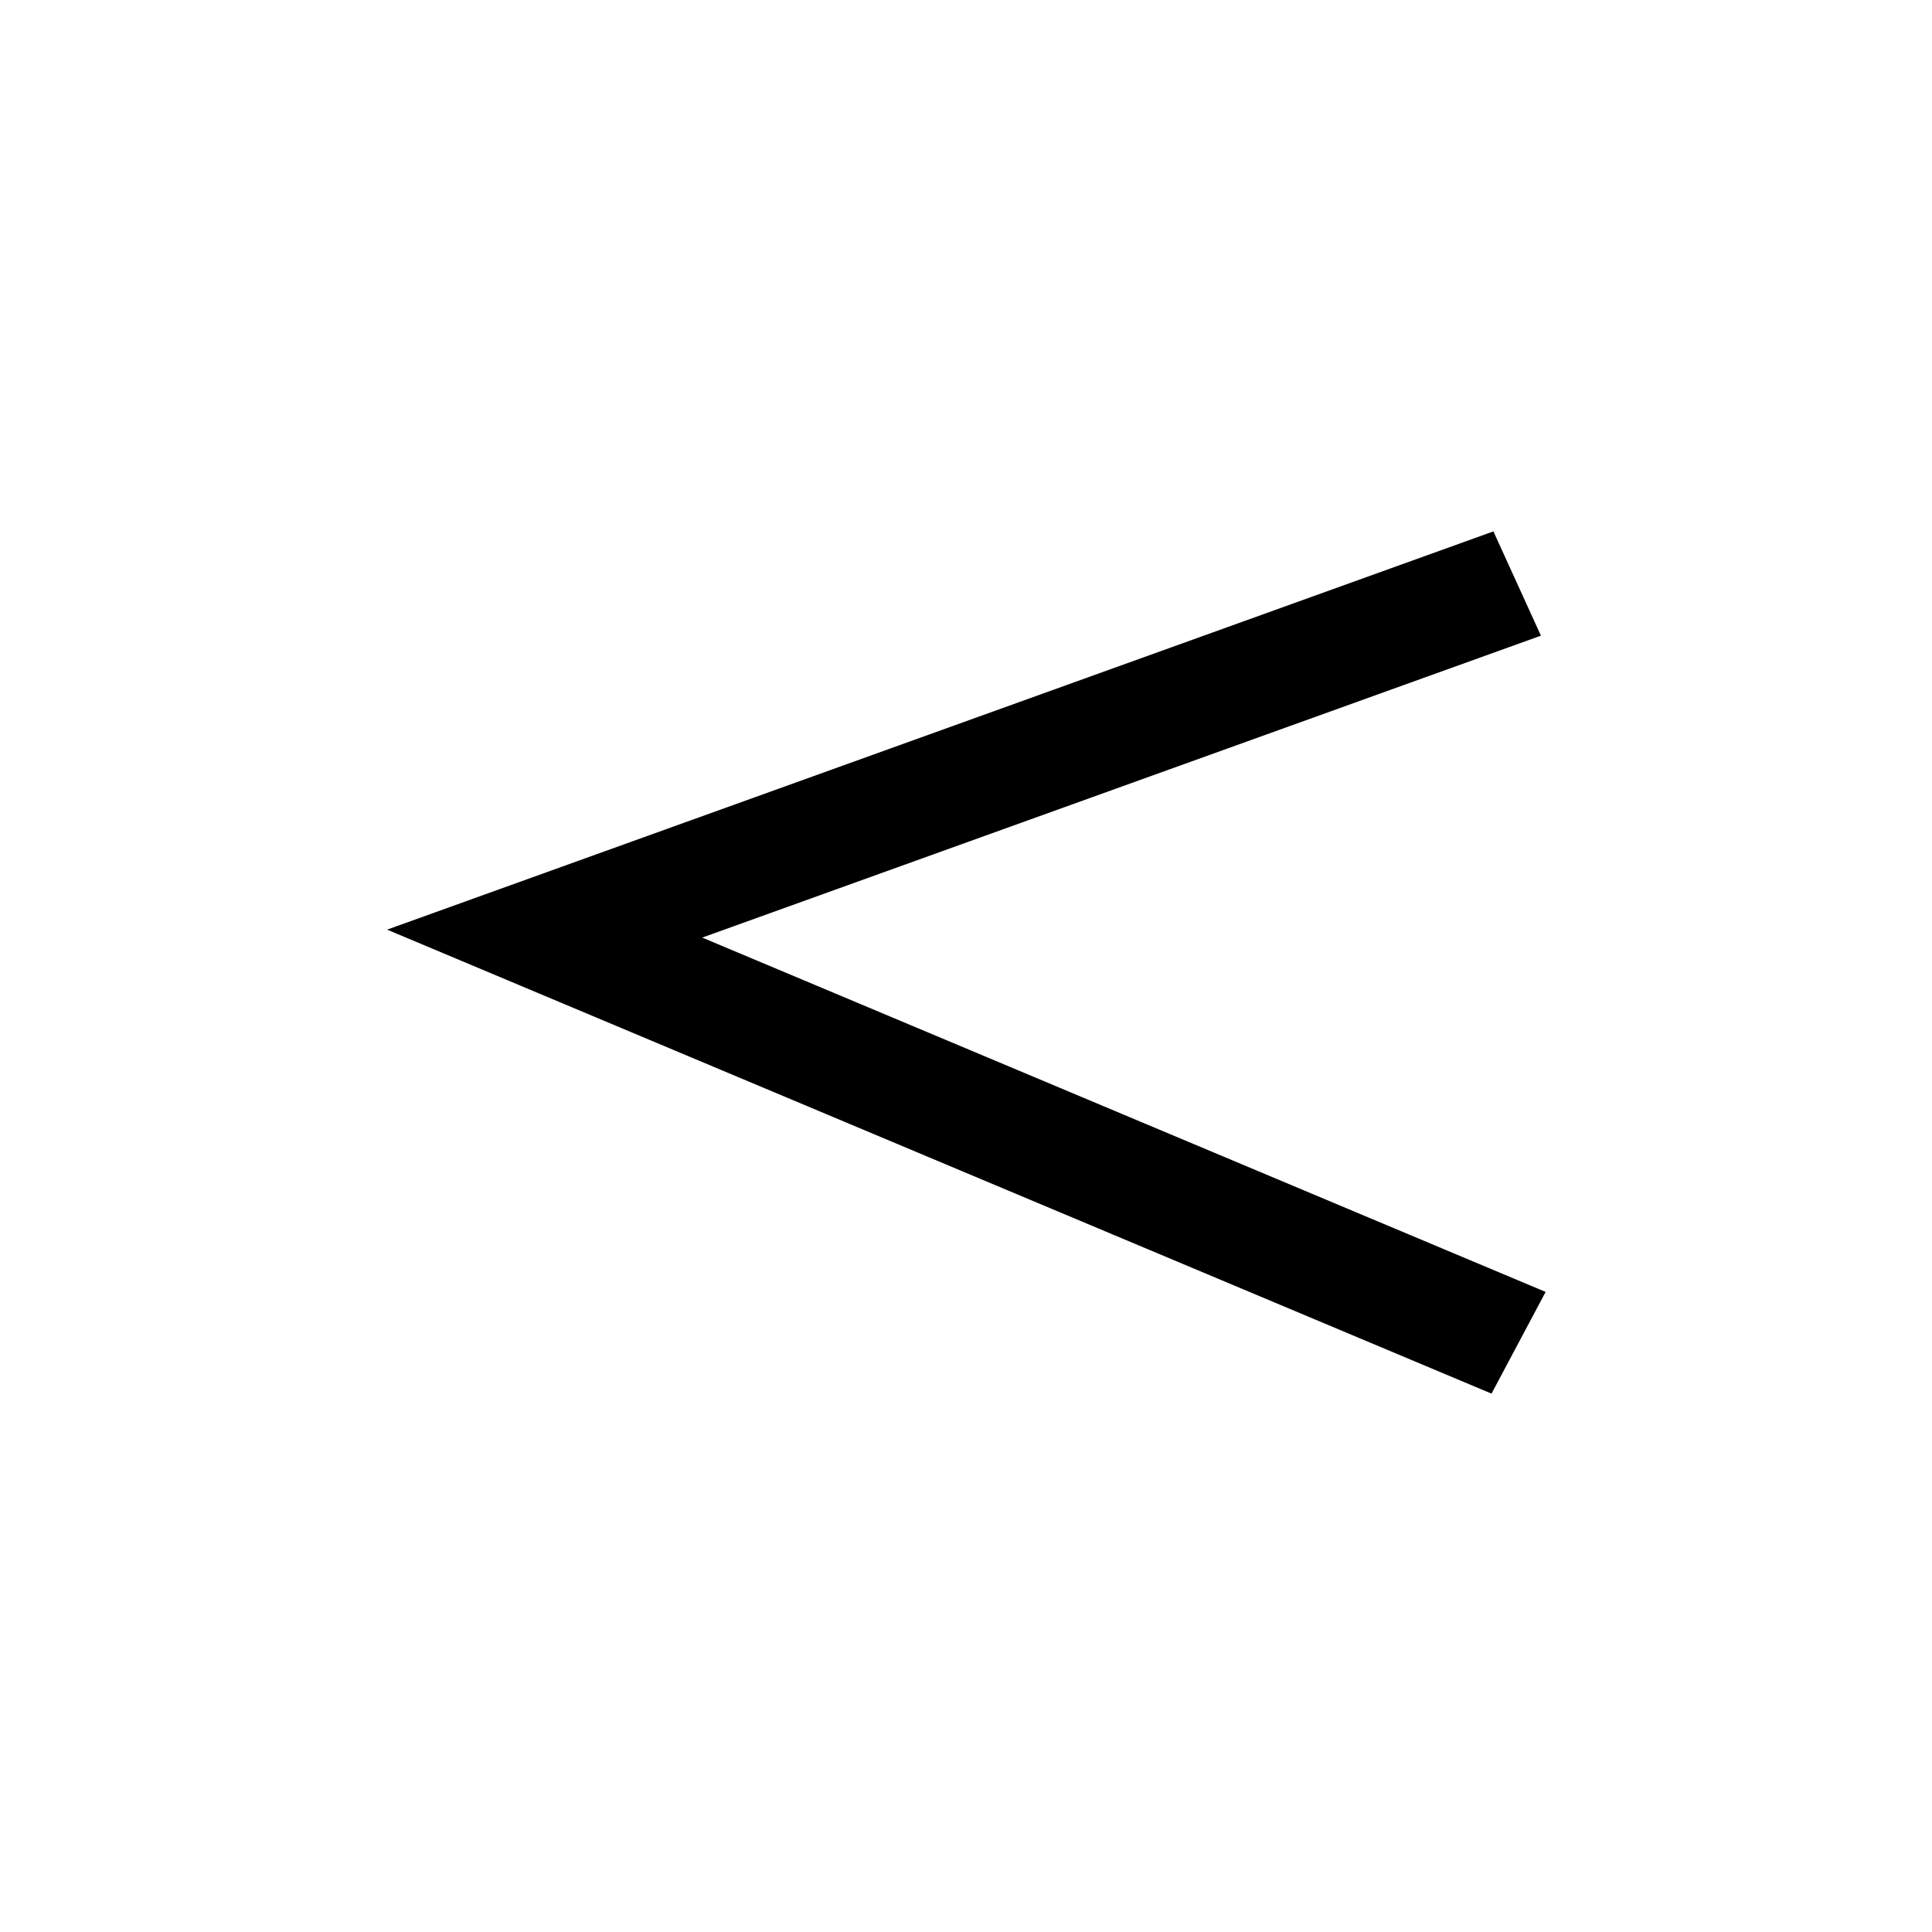
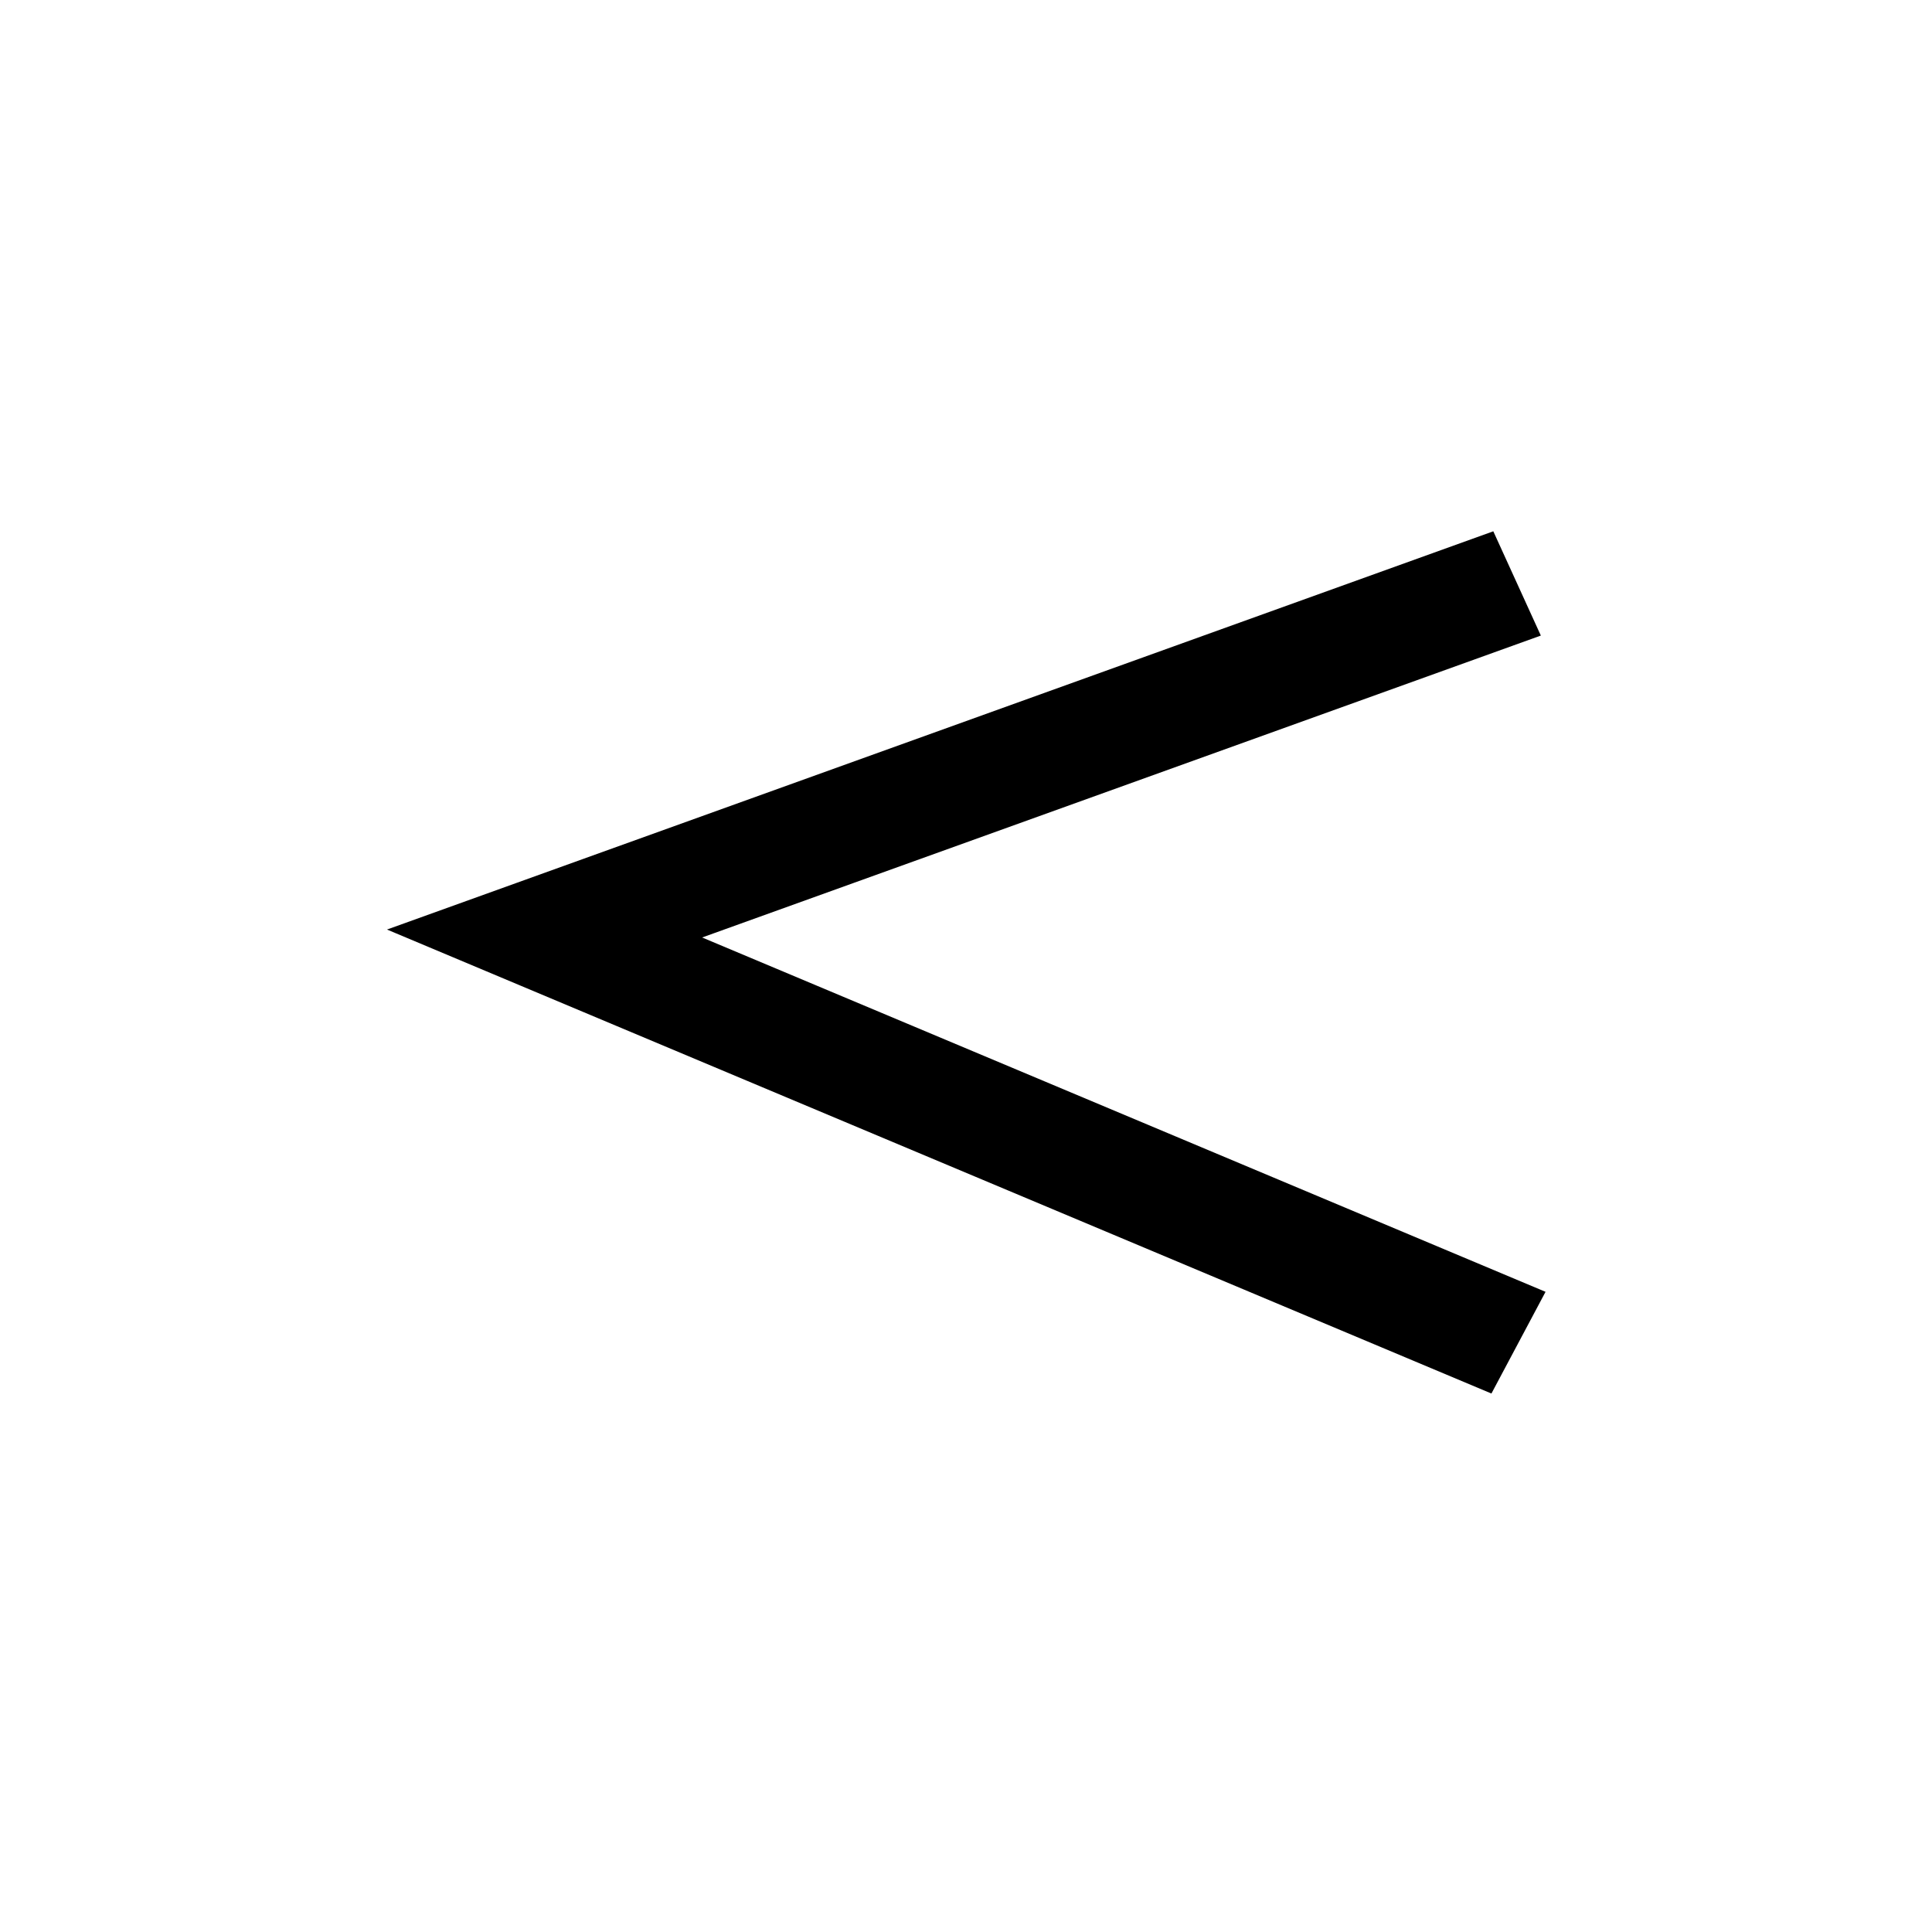
- <svg xmlns="http://www.w3.org/2000/svg" width="2mm" height="2mm" version="1.1" viewBox="0 0 2 2">
-   <g transform="matrix(.73217 0 0 .65063 -8.5839 -8.0389)">
-     <path d="m13.869 13.284-1.375 0.557 1.377 0.651" fill="none" stroke="#000" stroke-width=".179px" />
-   </g>
+ <svg xmlns="http://www.w3.org/2000/svg" width="2mm" height="2mm" viewBox="0 0 2 2">
+   <path fill="none" stroke="#000" stroke-width=".179" d="m13.869 13.284-1.375.557 1.377.651" transform="matrix(.73217 0 0 .65063 -8.584 -8.039)" />
</svg>
